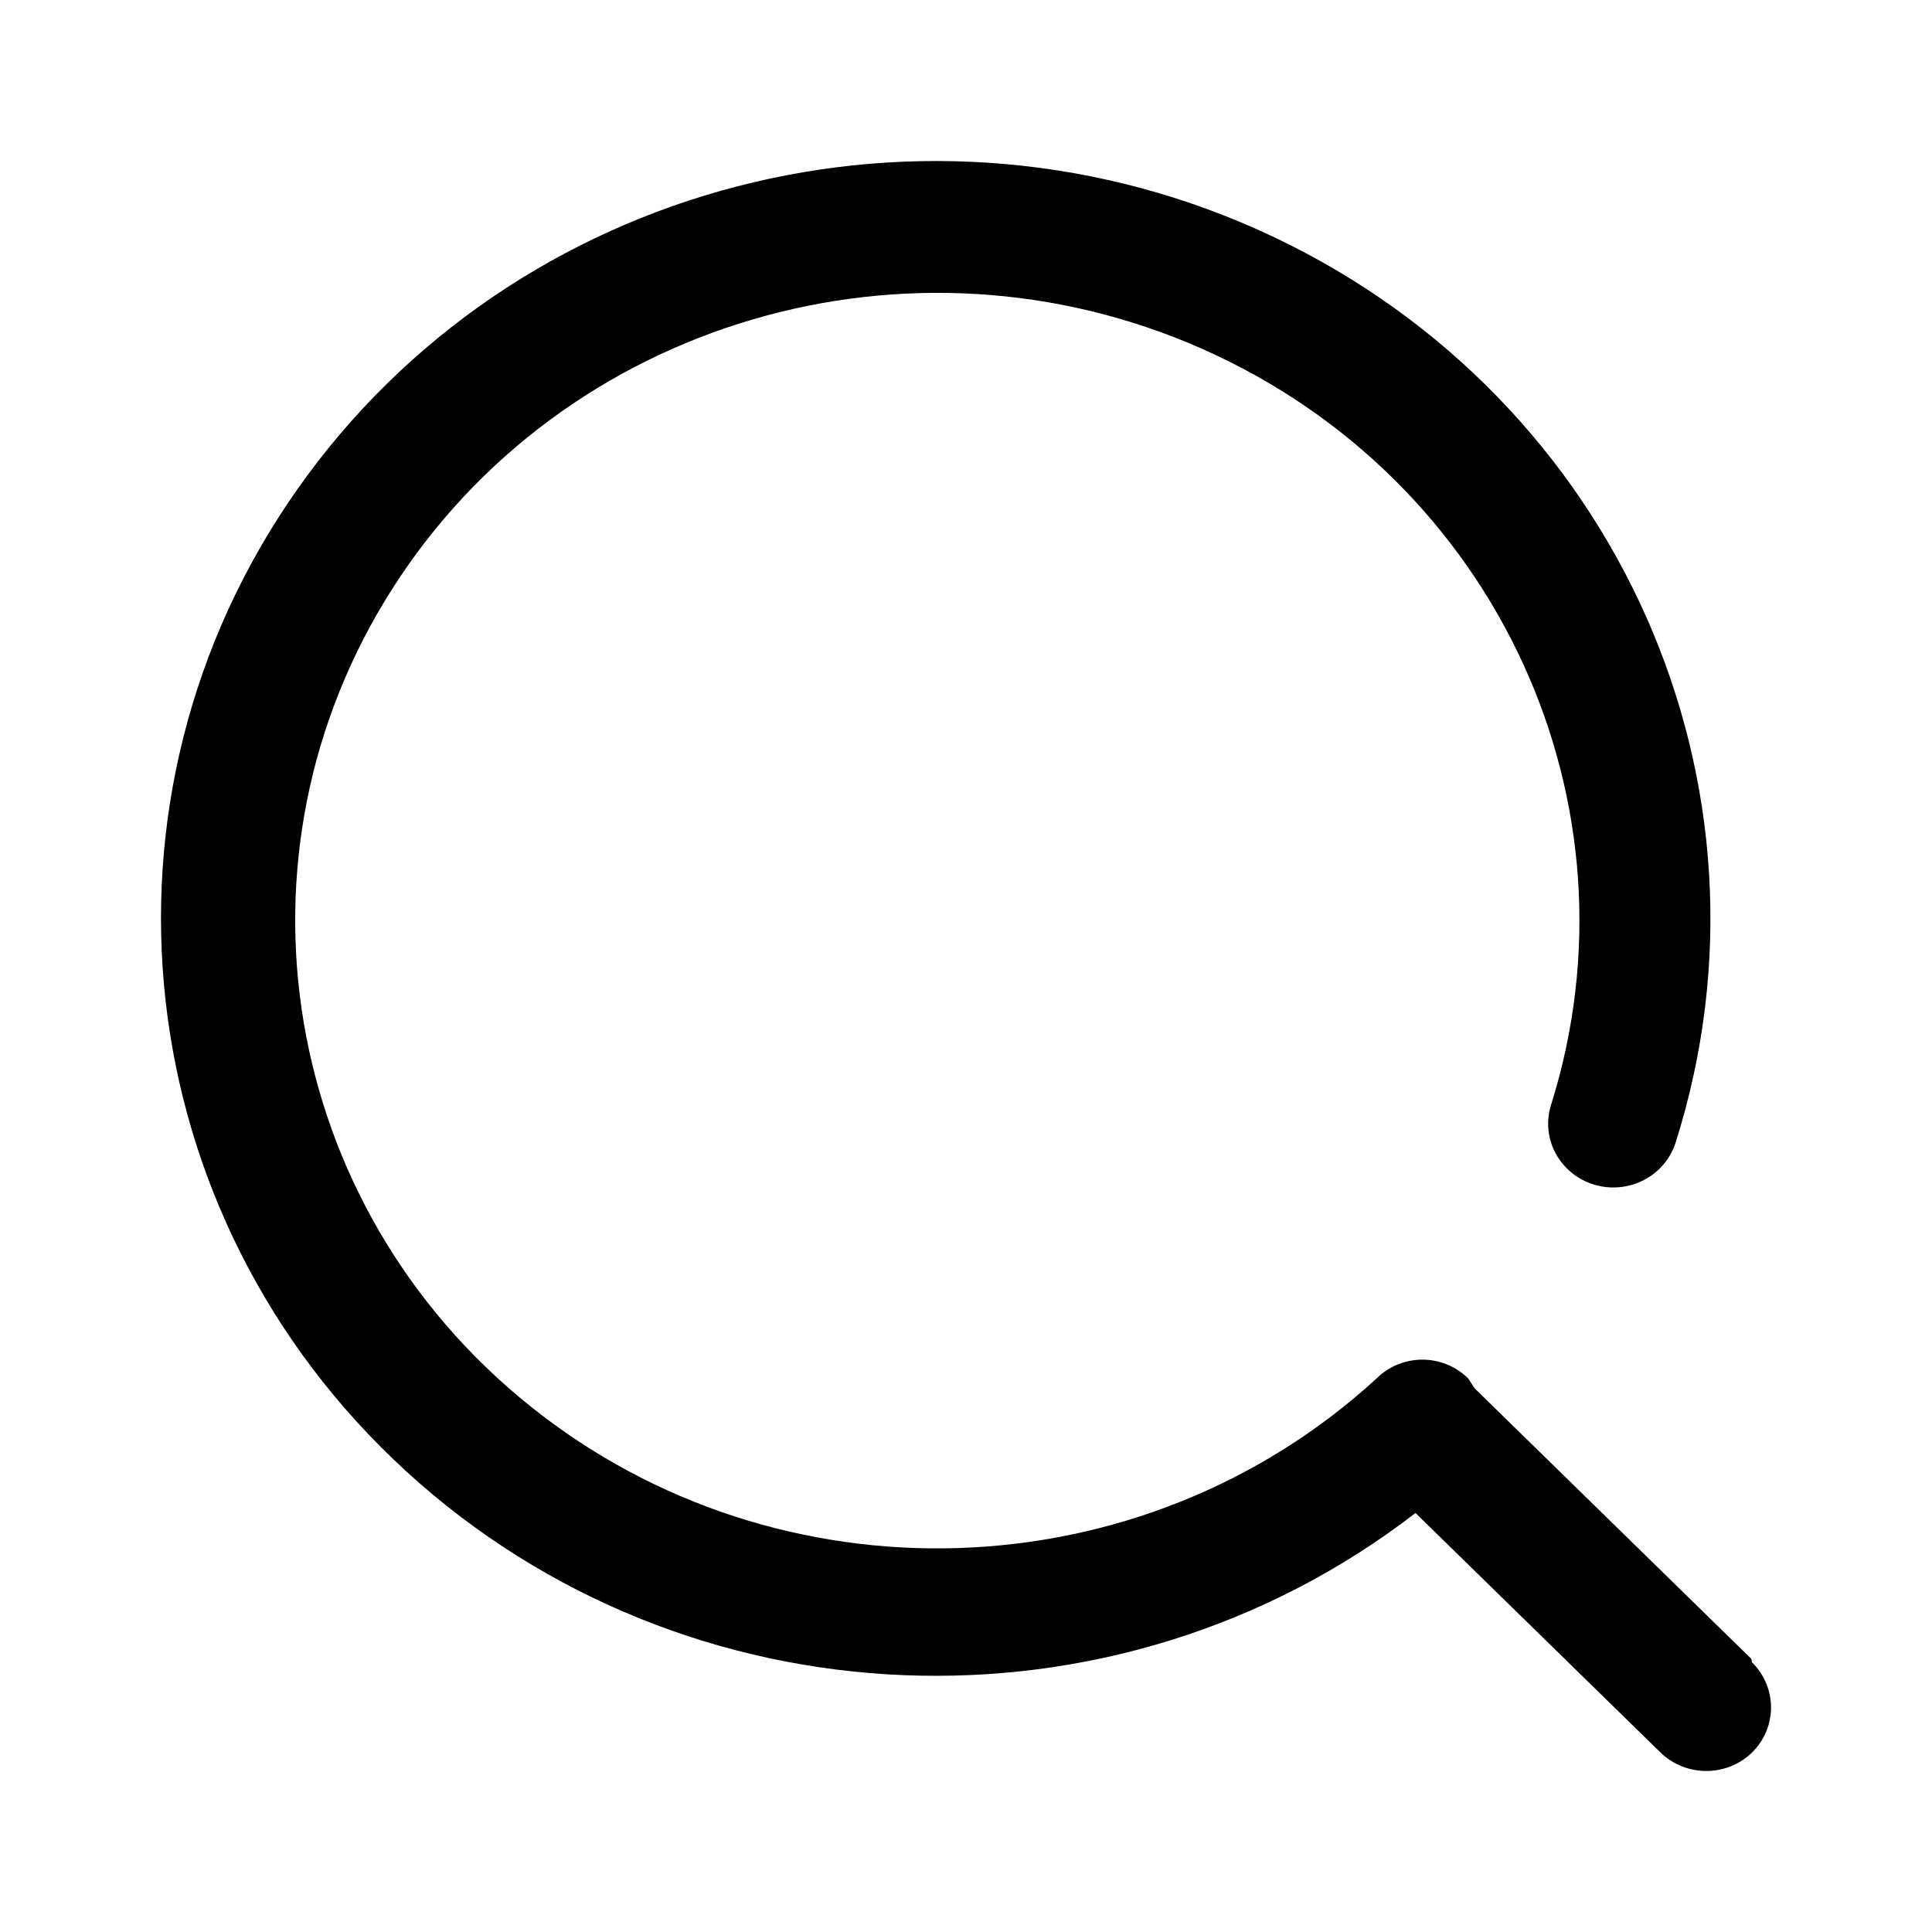
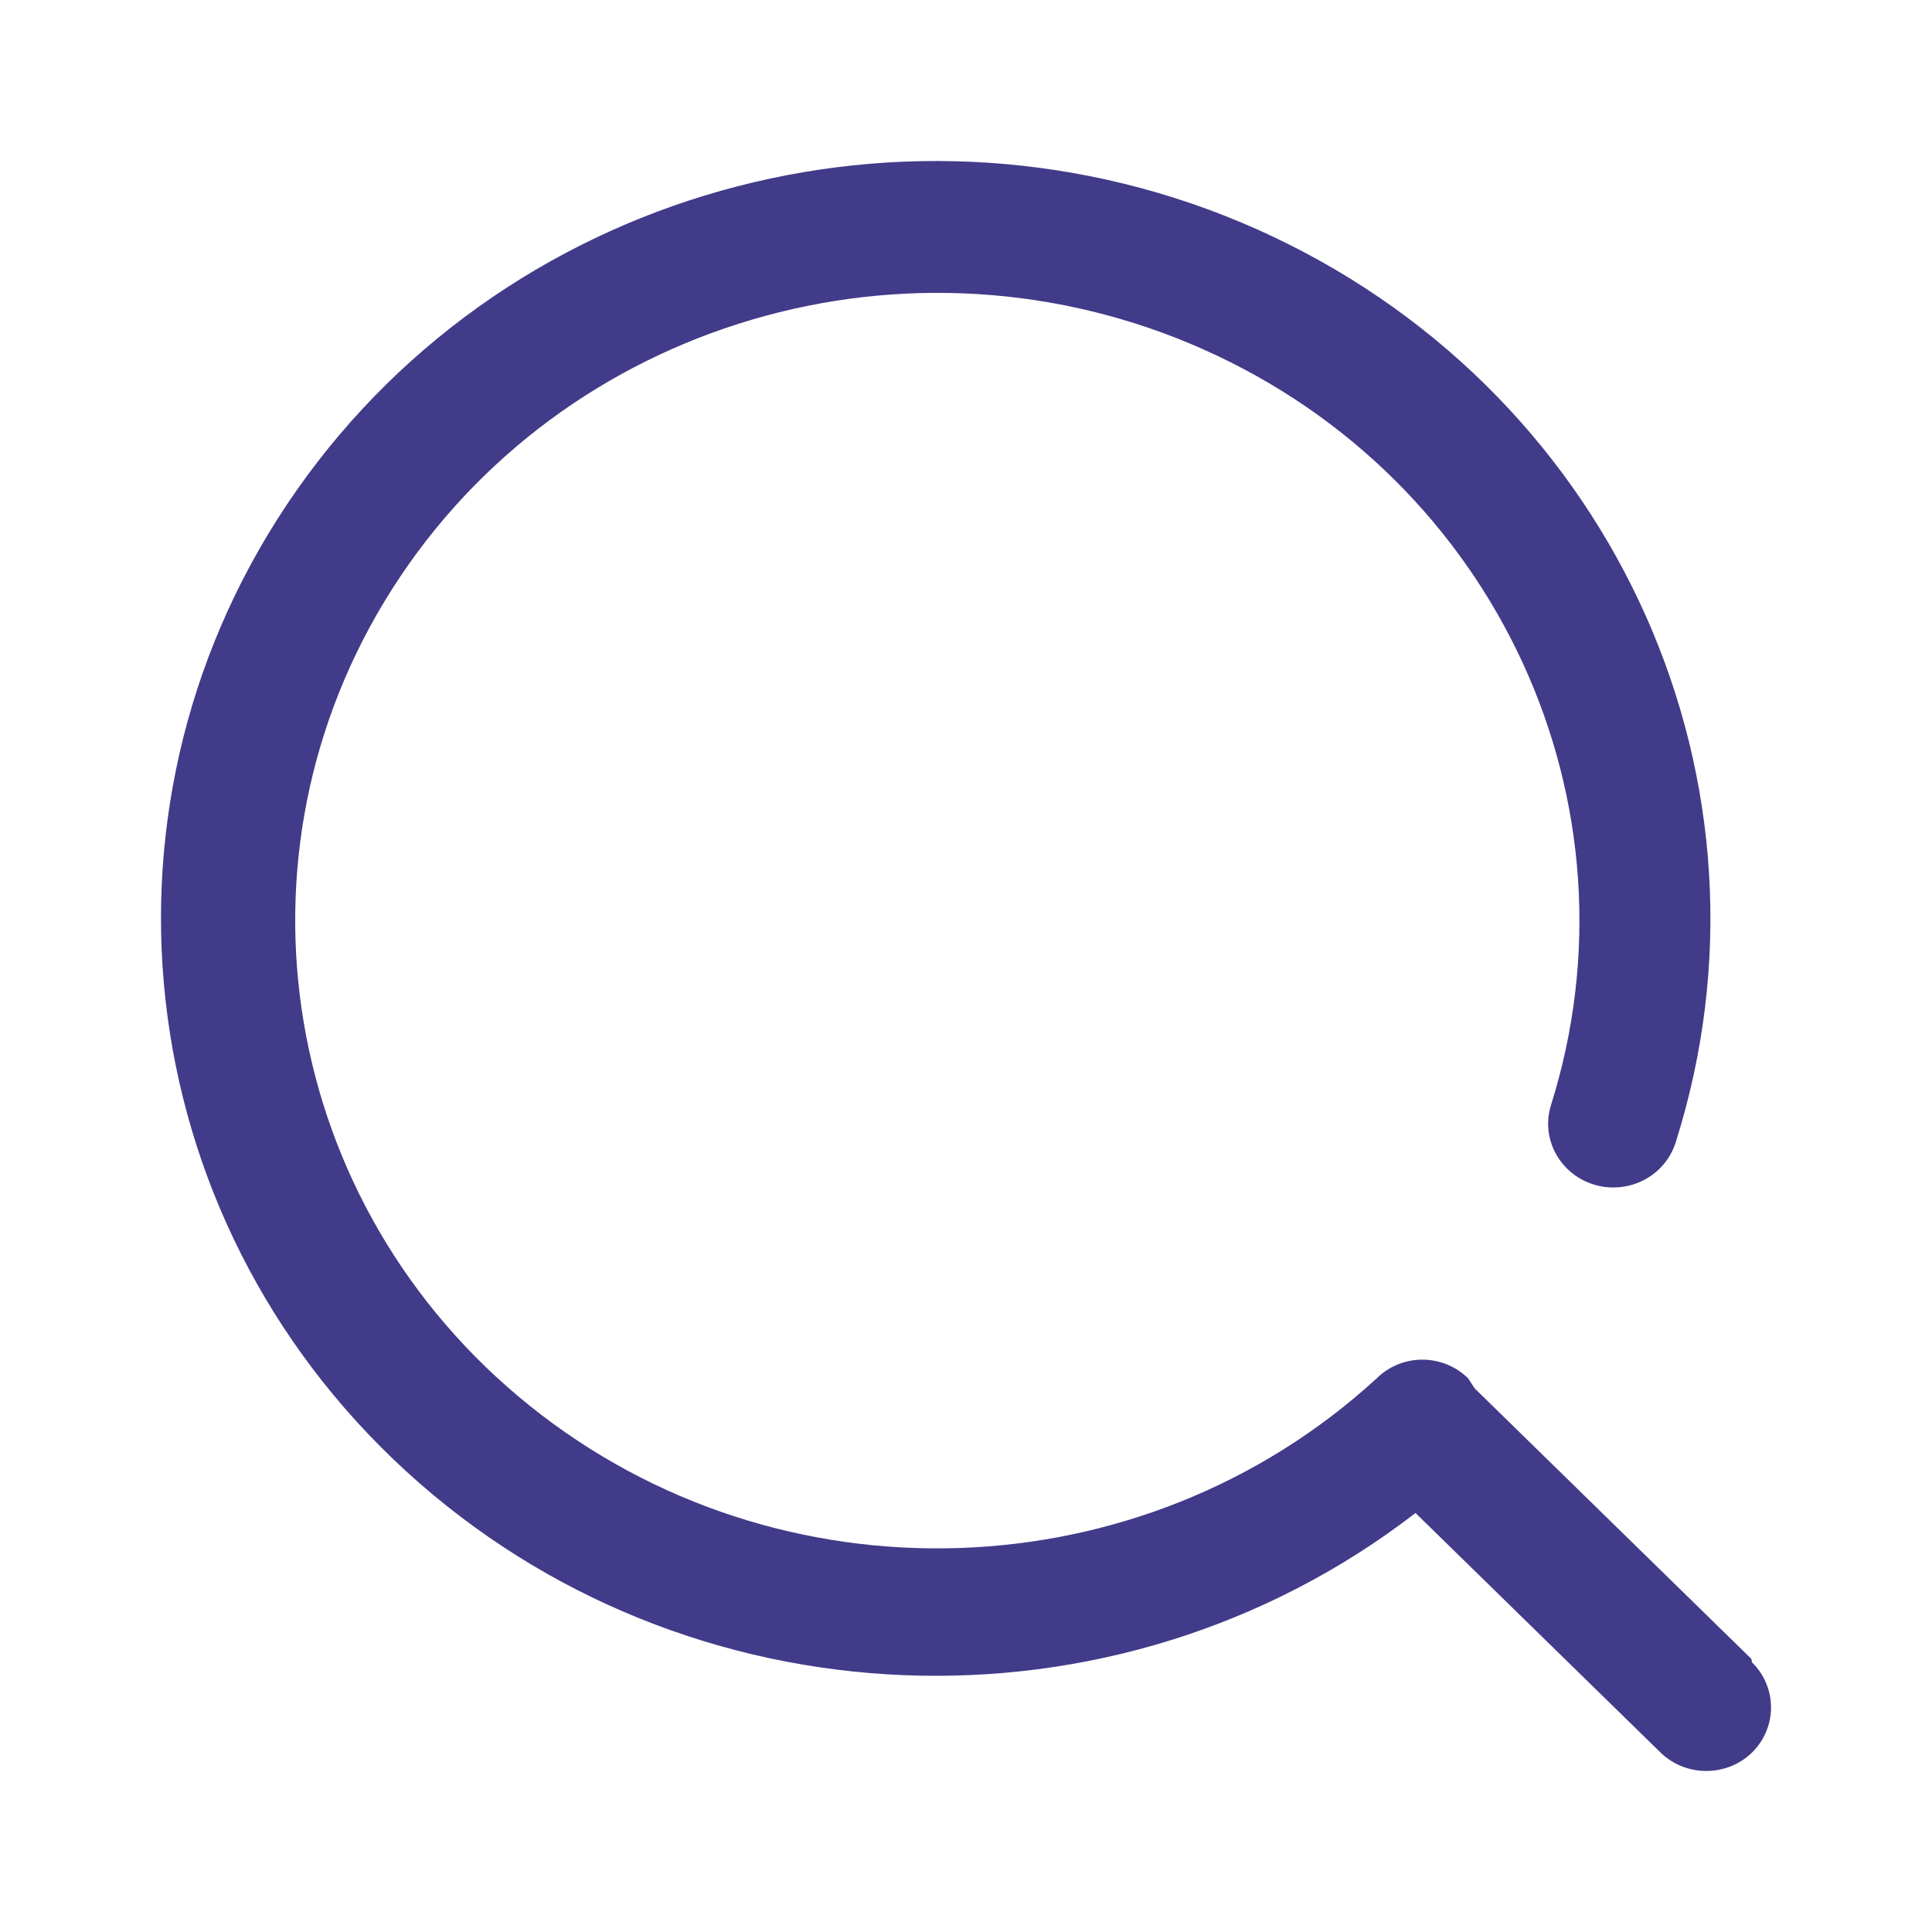
<svg xmlns="http://www.w3.org/2000/svg" width="24px" height="24px" viewBox="0 0 24 24" version="1.1">
  <g id="Iconly/Broken/Search" stroke="none" stroke-width="1" fill="none" fill-rule="evenodd">
-     <g id="Search" transform="translate(2, 2)" fill="#000000" fill-rule="nonzero">
+     <g id="Search" transform="translate(2, 2)" fill="#423b89" fill-rule="nonzero">
      <path d="M19.756,18.607 L16.318,15.246 L16.318,15.246 L16.238,15.123 C16.088,14.974 15.883,14.89 15.669,14.89 C15.455,14.89 15.251,14.974 15.101,15.123 L15.101,15.123 C12.179,17.803 7.678,17.949 4.582,15.464 C1.486,12.978 0.756,8.633 2.876,5.31 C4.996,1.987 9.308,0.717 12.953,2.342 C16.598,3.967 18.444,7.984 17.267,11.728 C17.182,11.998 17.252,12.292 17.449,12.499 C17.646,12.706 17.941,12.795 18.223,12.731 C18.505,12.668 18.731,12.462 18.816,12.191 L18.816,12.191 C20.222,7.749 18.098,2.968 13.816,0.941 C9.534,-1.085 4.381,0.251 1.689,4.085 C-1.003,7.92 -0.425,13.102 3.049,16.28 C6.523,19.457 11.85,19.676 15.584,16.795 L18.628,19.771 C18.942,20.076 19.45,20.076 19.764,19.771 C20.079,19.46 20.079,18.961 19.764,18.65 L19.764,18.65 L19.756,18.607 Z" />
    </g>
  </g>
</svg>
